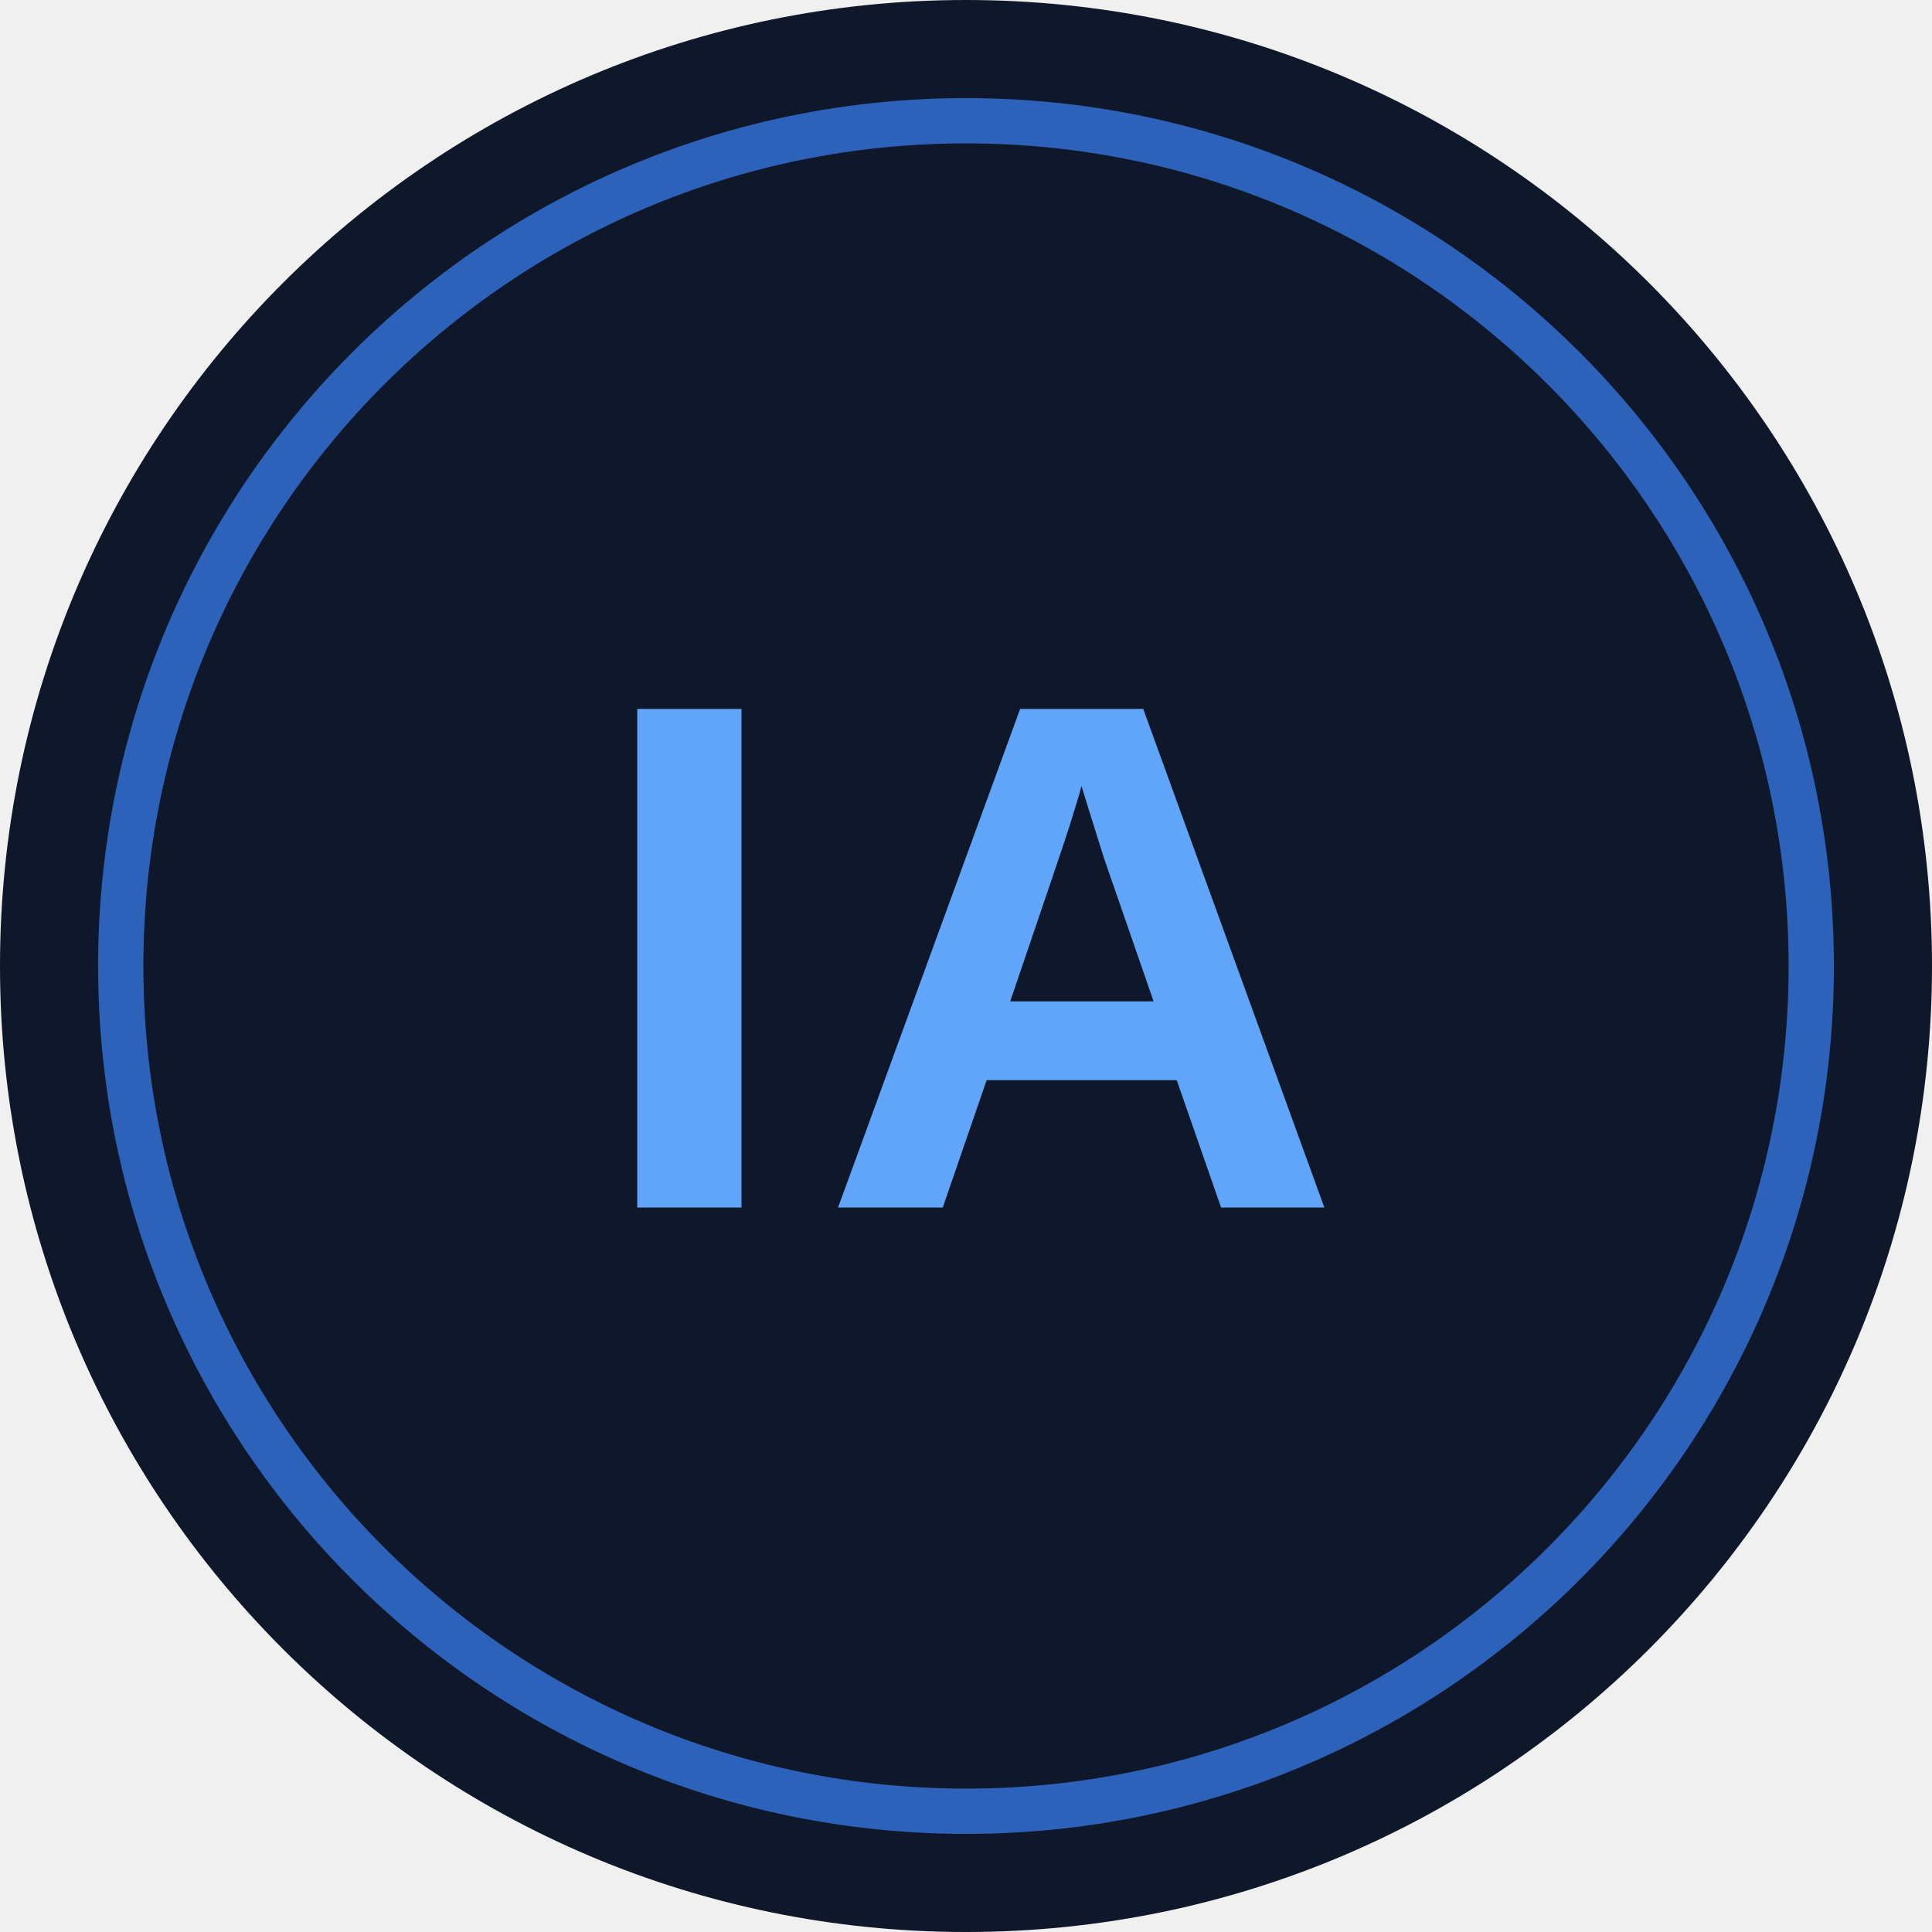
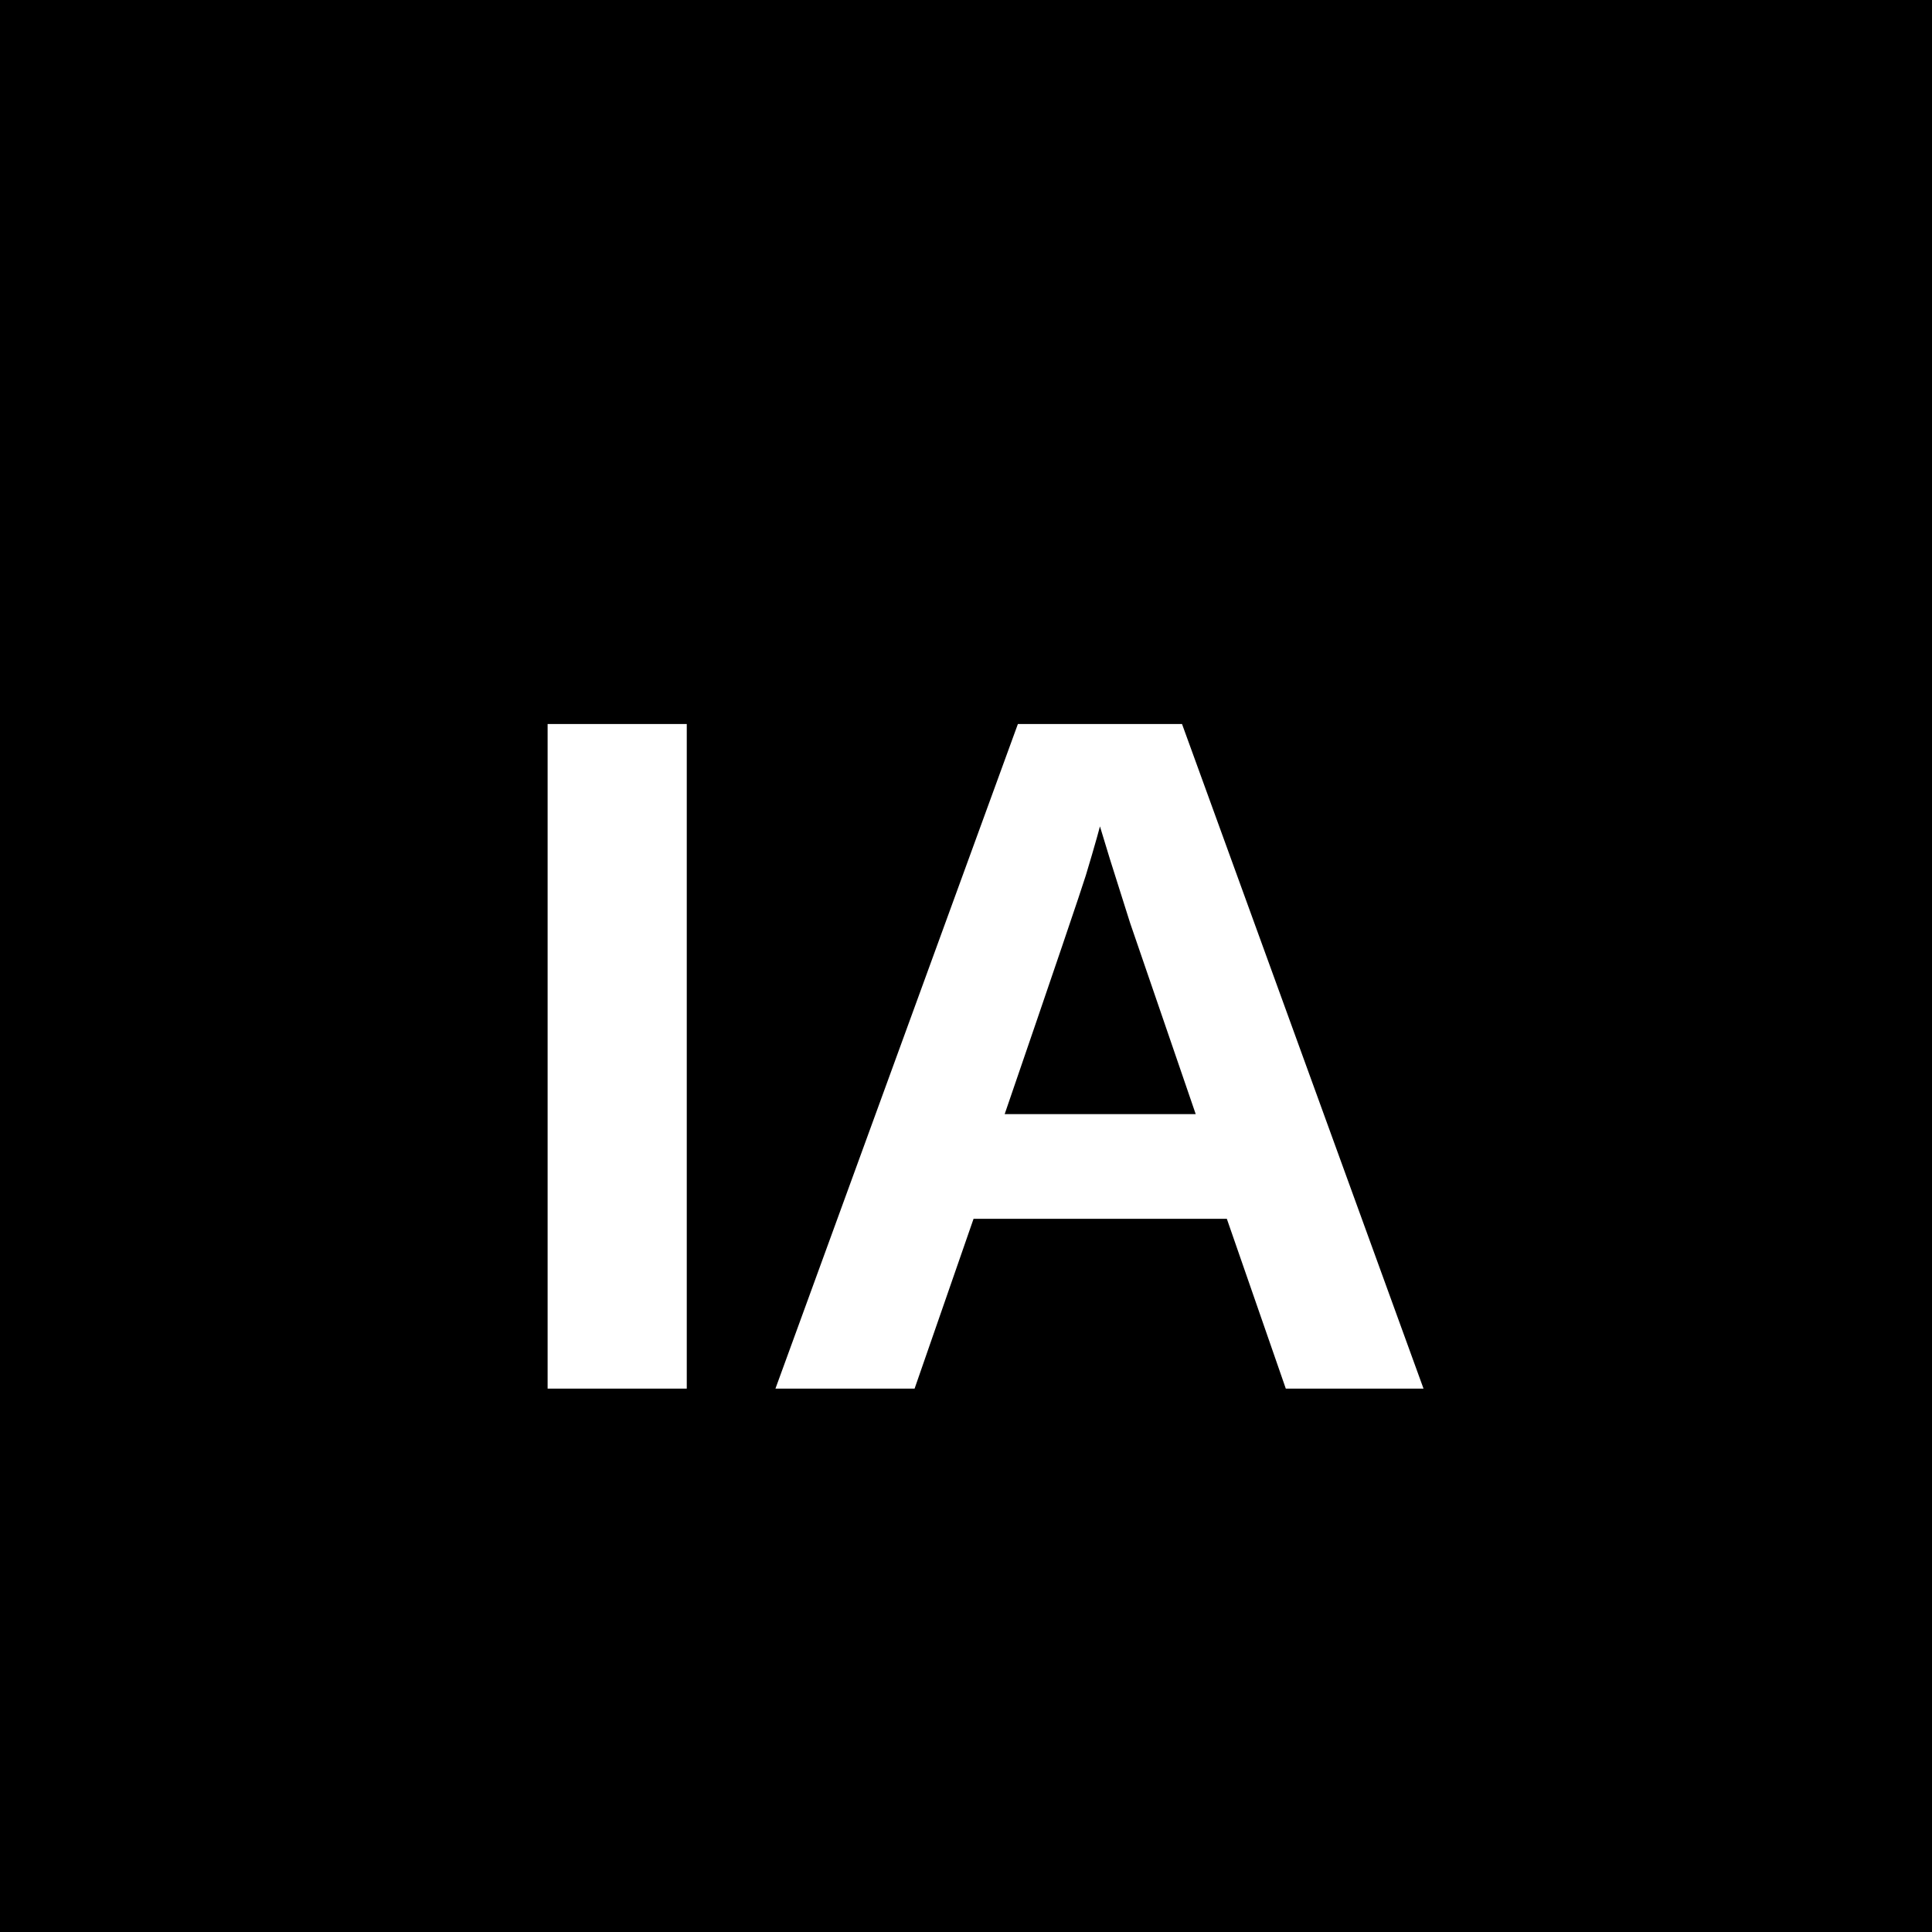
<svg xmlns="http://www.w3.org/2000/svg" viewBox="0 0 64 64" width="64" height="64">
-   <circle cx="32" cy="32" r="32" fill="#0f172a" />
-   <circle cx="32" cy="32" r="28" fill="none" stroke="#3b82f6" stroke-width="1.5" opacity="0.7" />
-   <text x="32" y="40" font-family="system-ui, Arial, sans-serif" font-size="24" font-weight="700" fill="#60a5fa" text-anchor="middle" letter-spacing="1">IA</text>
+   <rect width="64" height="64" fill="#000000" />
+   <text x="32" y="46" font-family="system-ui, Arial Black, Arial, sans-serif" font-size="32" font-weight="700" fill="#ffffff" text-anchor="middle">IA</text>
</svg>
